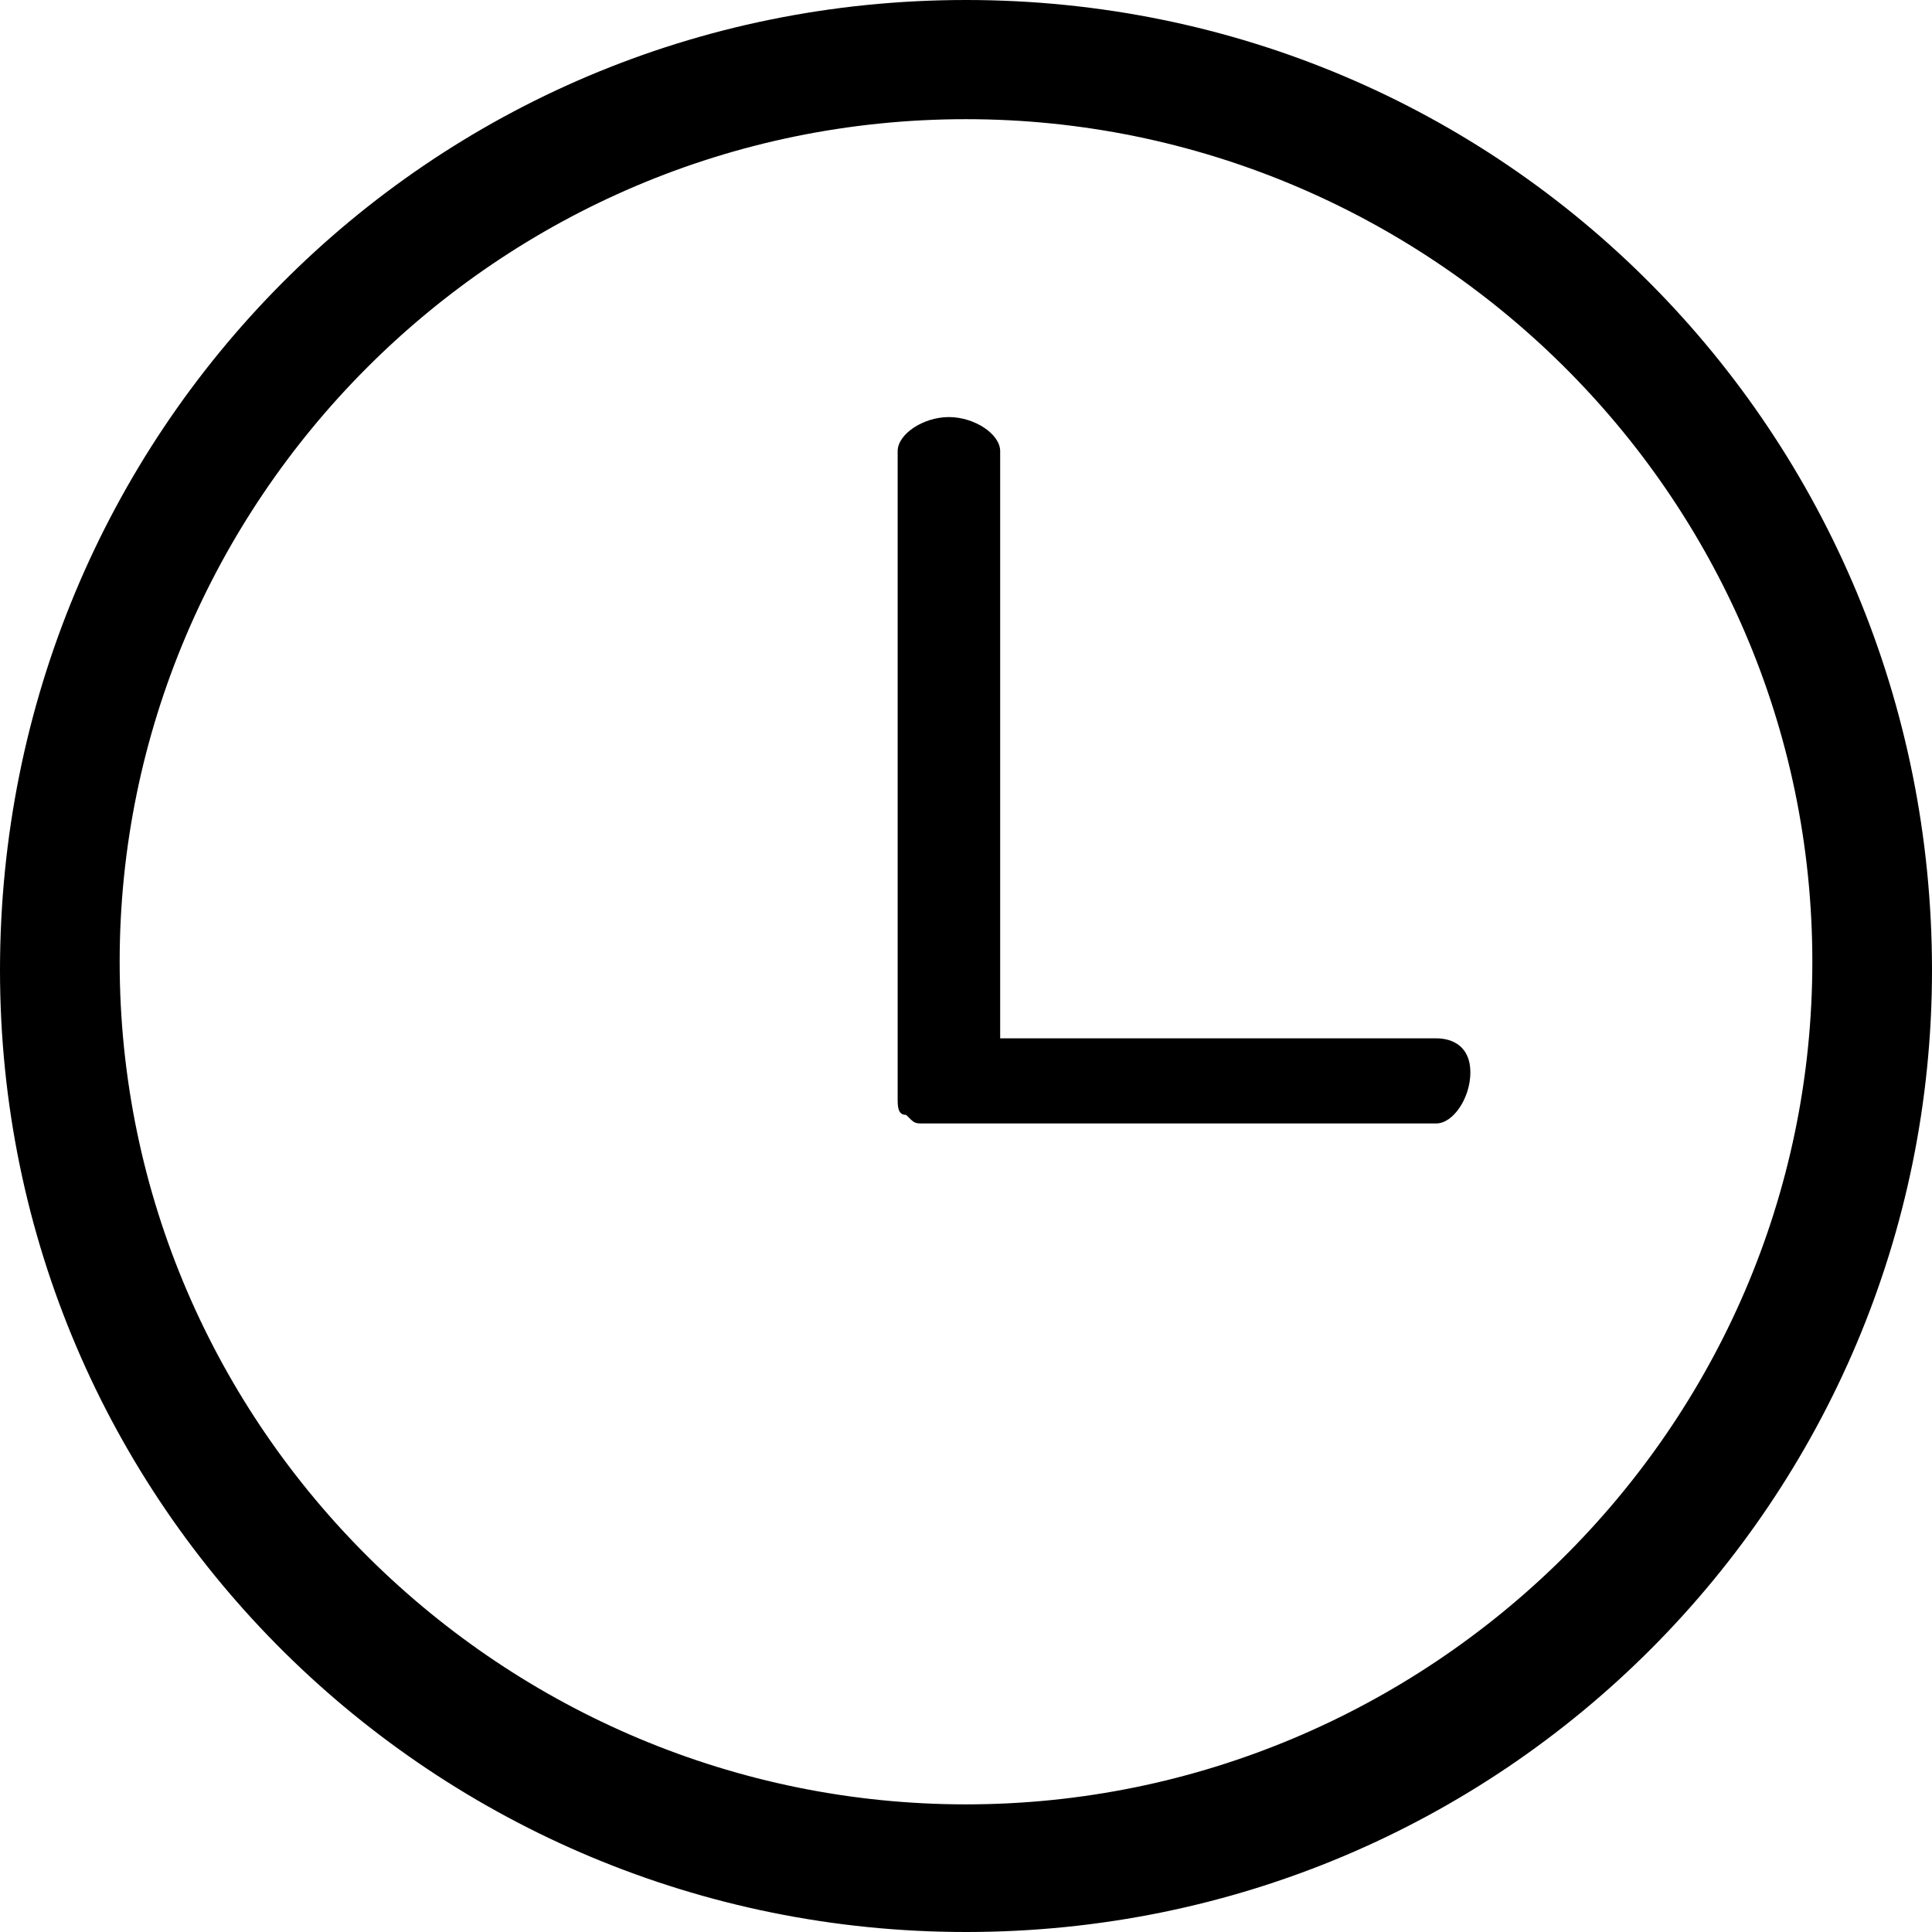
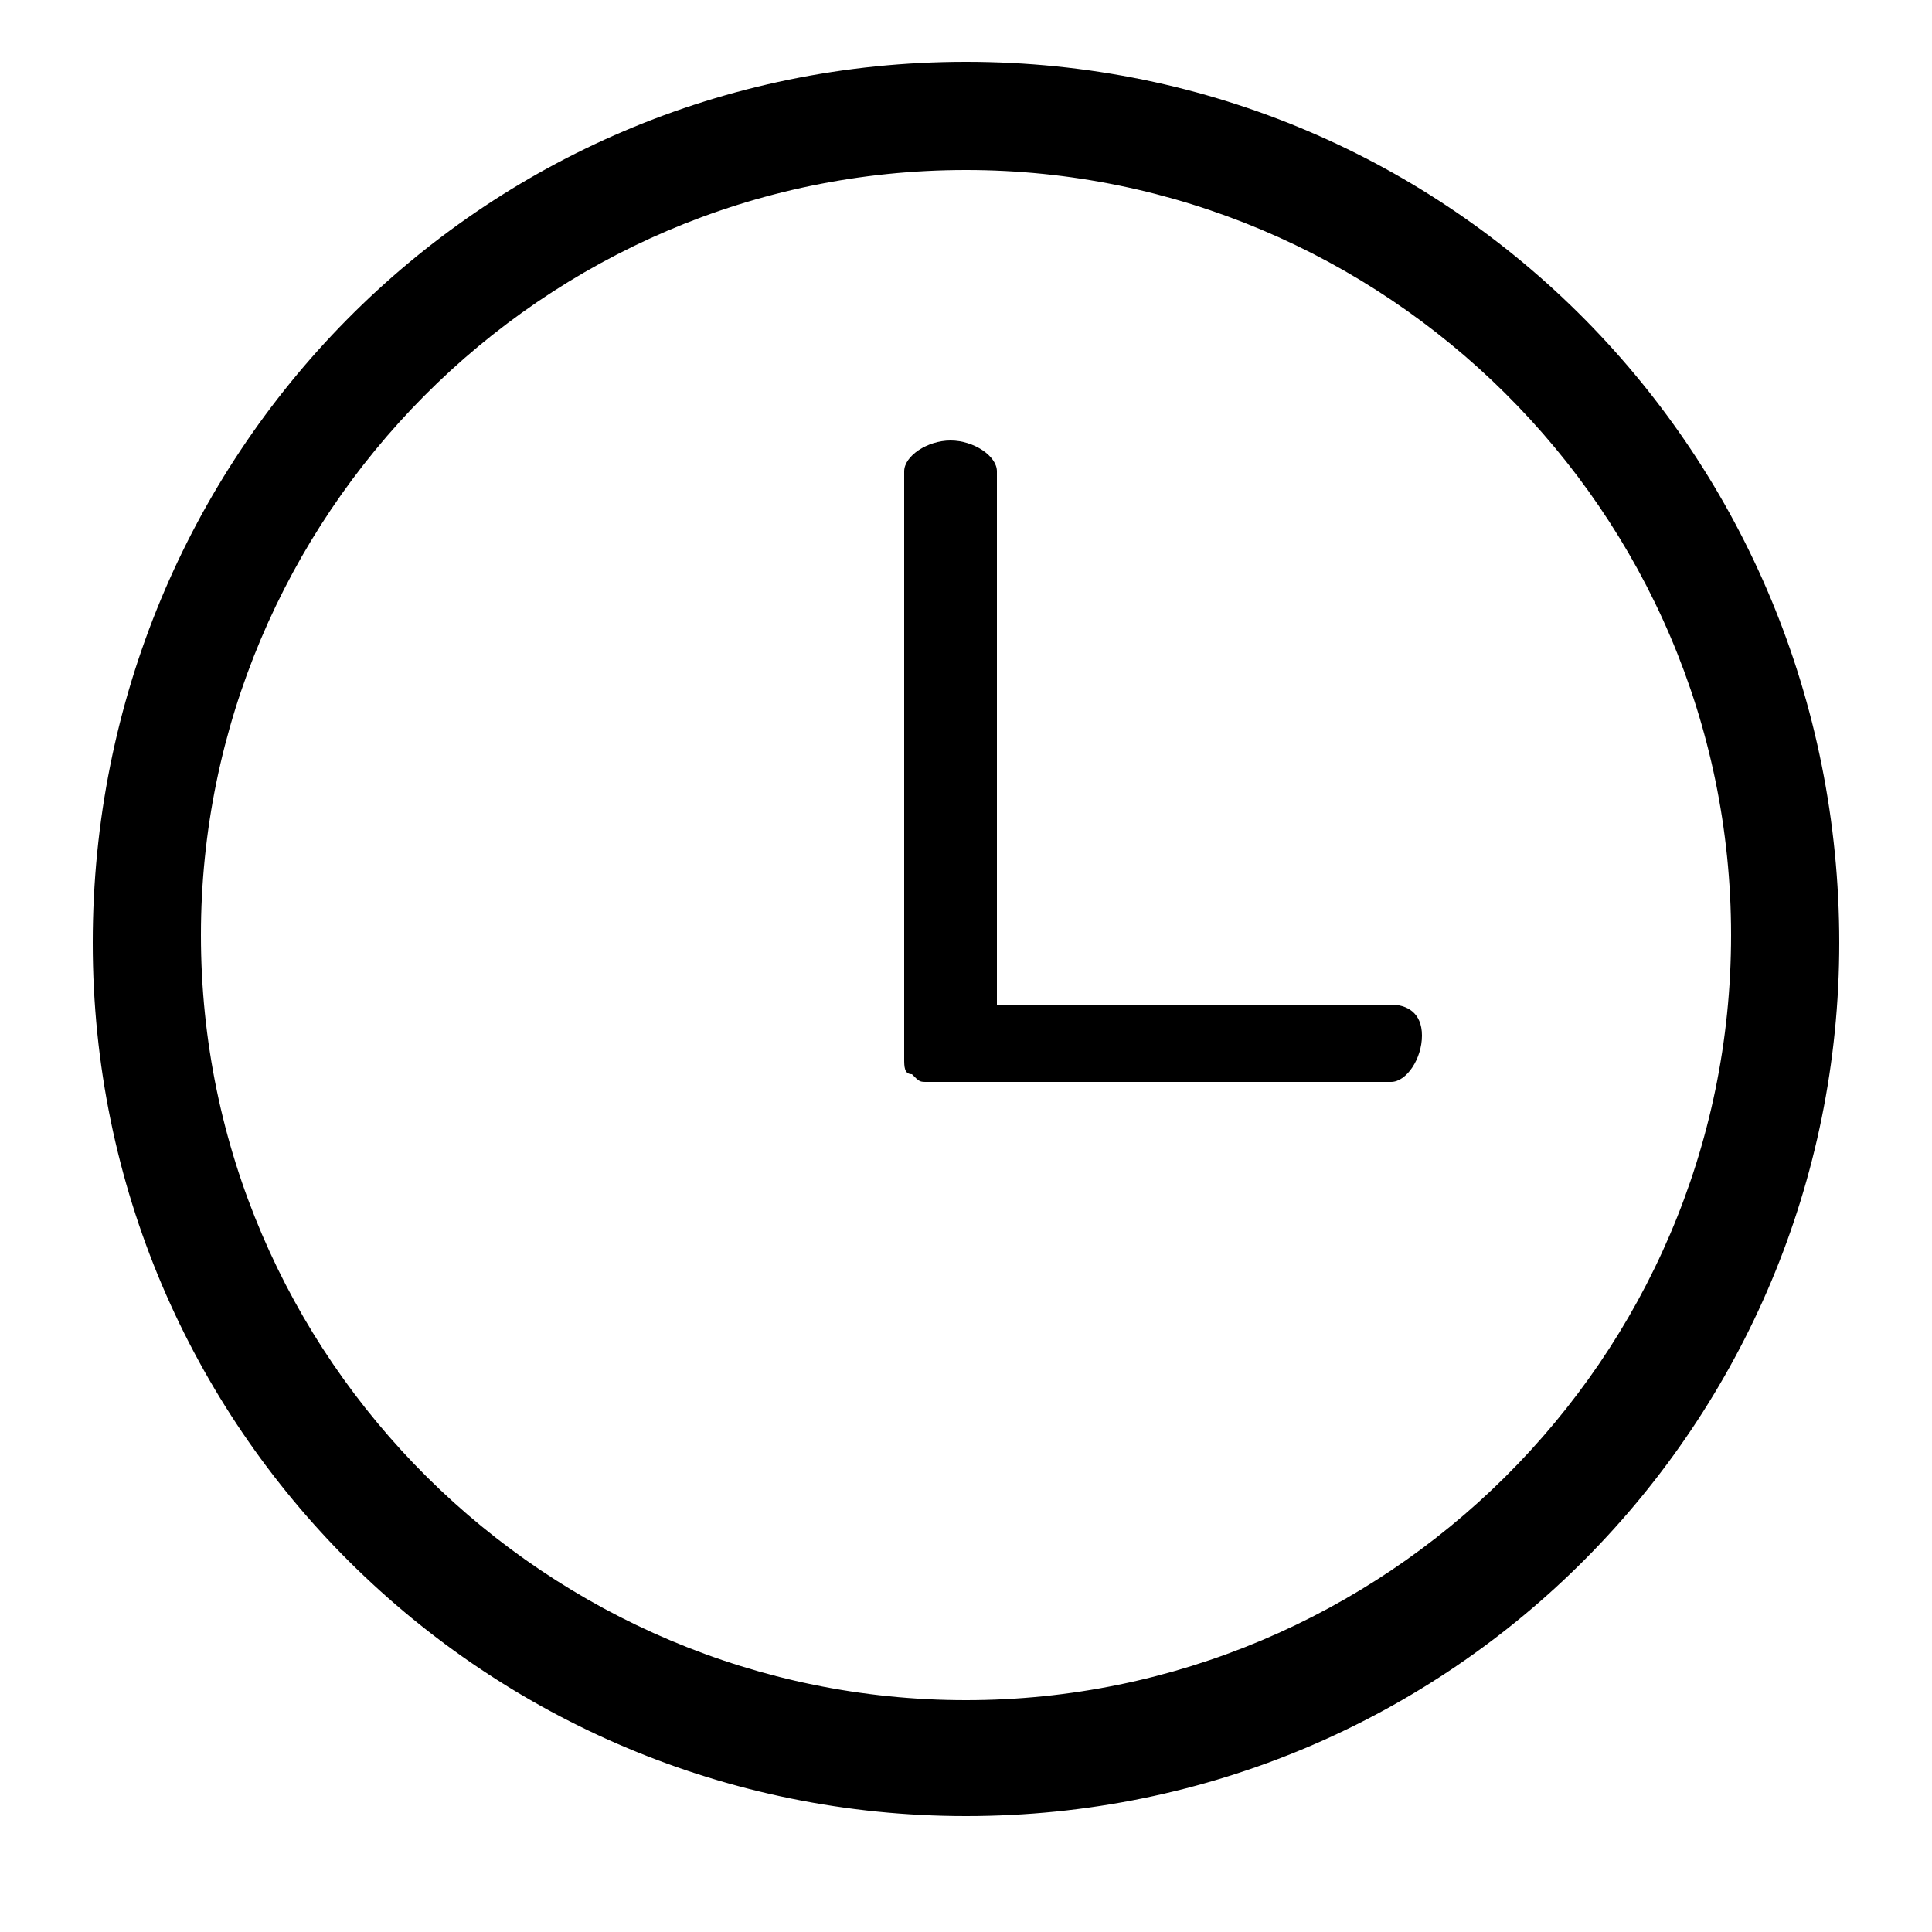
- <svg xmlns="http://www.w3.org/2000/svg" width="16px" height="16px" viewBox="0 0 16 16" version="1.1">
-   <defs />
-   <g id="Page-1" stroke="none" stroke-width="1" fill="none" fill-rule="evenodd">
-     <g id="time" transform="translate(-1, -1)">
-       <polygon id="Shape" points="0 0 18 0 18 18 0 18" />
-       <path d="M9,1 C4.54,1 1,4.595 1,9.035 C1,13.476 4.611,17 9,17 C13.46,17 17,13.405 17,9.035 C17,4.595 13.46,1 9,1 Z M9,15.943 C5.177,15.943 1.991,12.841 1.991,8.965 C1.991,5.159 5.106,1.987 9,1.987 C12.823,1.987 16.009,5.088 16.009,8.965 C16.009,12.841 12.823,15.943 9,15.943 Z M12.894,9.599 L9.283,9.599 L9.283,4.736 C9.283,4.595 9.071,4.454 8.858,4.454 C8.646,4.454 8.434,4.595 8.434,4.736 L8.434,10.093 C8.434,10.163 8.434,10.233 8.504,10.233 C8.504,10.233 8.504,10.233 8.504,10.233 C8.504,10.233 8.504,10.233 8.504,10.233 C8.575,10.304 8.575,10.304 8.646,10.304 L12.894,10.304 C13.035,10.304 13.177,10.093 13.177,9.881 C13.177,9.67 13.035,9.599 12.894,9.599 Z" id="Combined-Shape" fill="#000000" fill-rule="nonzero" />
-     </g>
-   </g>
+ <svg xmlns="http://www.w3.org/2000/svg" id="Layer_1" viewBox="0 0 25 25">
+   <style>.st0{fill:#5A5A5A;} .st1{fill-rule:evenodd;clip-rule:evenodd;fill:#5A5A5A;} .st2{fill-rule:evenodd;clip-rule:evenodd;} .st3{fill:none;stroke:#5A5A5A;stroke-width:1.3;stroke-miterlimit:10;} .st4{fill:none;stroke:#000000;stroke-width:1.2;stroke-miterlimit:10;} .st5{fill:none;stroke:#000000;stroke-width:1.3;stroke-miterlimit:10;} .st6{fill-rule:evenodd;clip-rule:evenodd;fill:#231F20;} .st7{fill:#231F20;} .st8{fill:#010101;}</style>
+   <path class="st2" d="M12.5.8C6.2.8 1.2 5.9 1.2 12.2c0 6.3 5.1 11.3 11.3 11.3 6.3 0 11.3-5.1 11.3-11.3 0-6.3-5-11.4-11.3-11.4zm0 21.2c-5.4 0-9.9-4.4-9.9-9.9 0-5.4 4.4-9.9 9.9-9.9 5.4 0 9.9 4.4 9.9 9.9S17.9 22 12.5 22z" />
+   <path class="st2" d="M18 13h-5.1V6.1c0-.2-.3-.4-.6-.4s-.6.2-.6.4v7.6c0 .1 0 .2.1.2.1.1.1.1.2.1h6c.2 0 .4-.3.4-.6s-.2-.4-.4-.4z" />
</svg>
